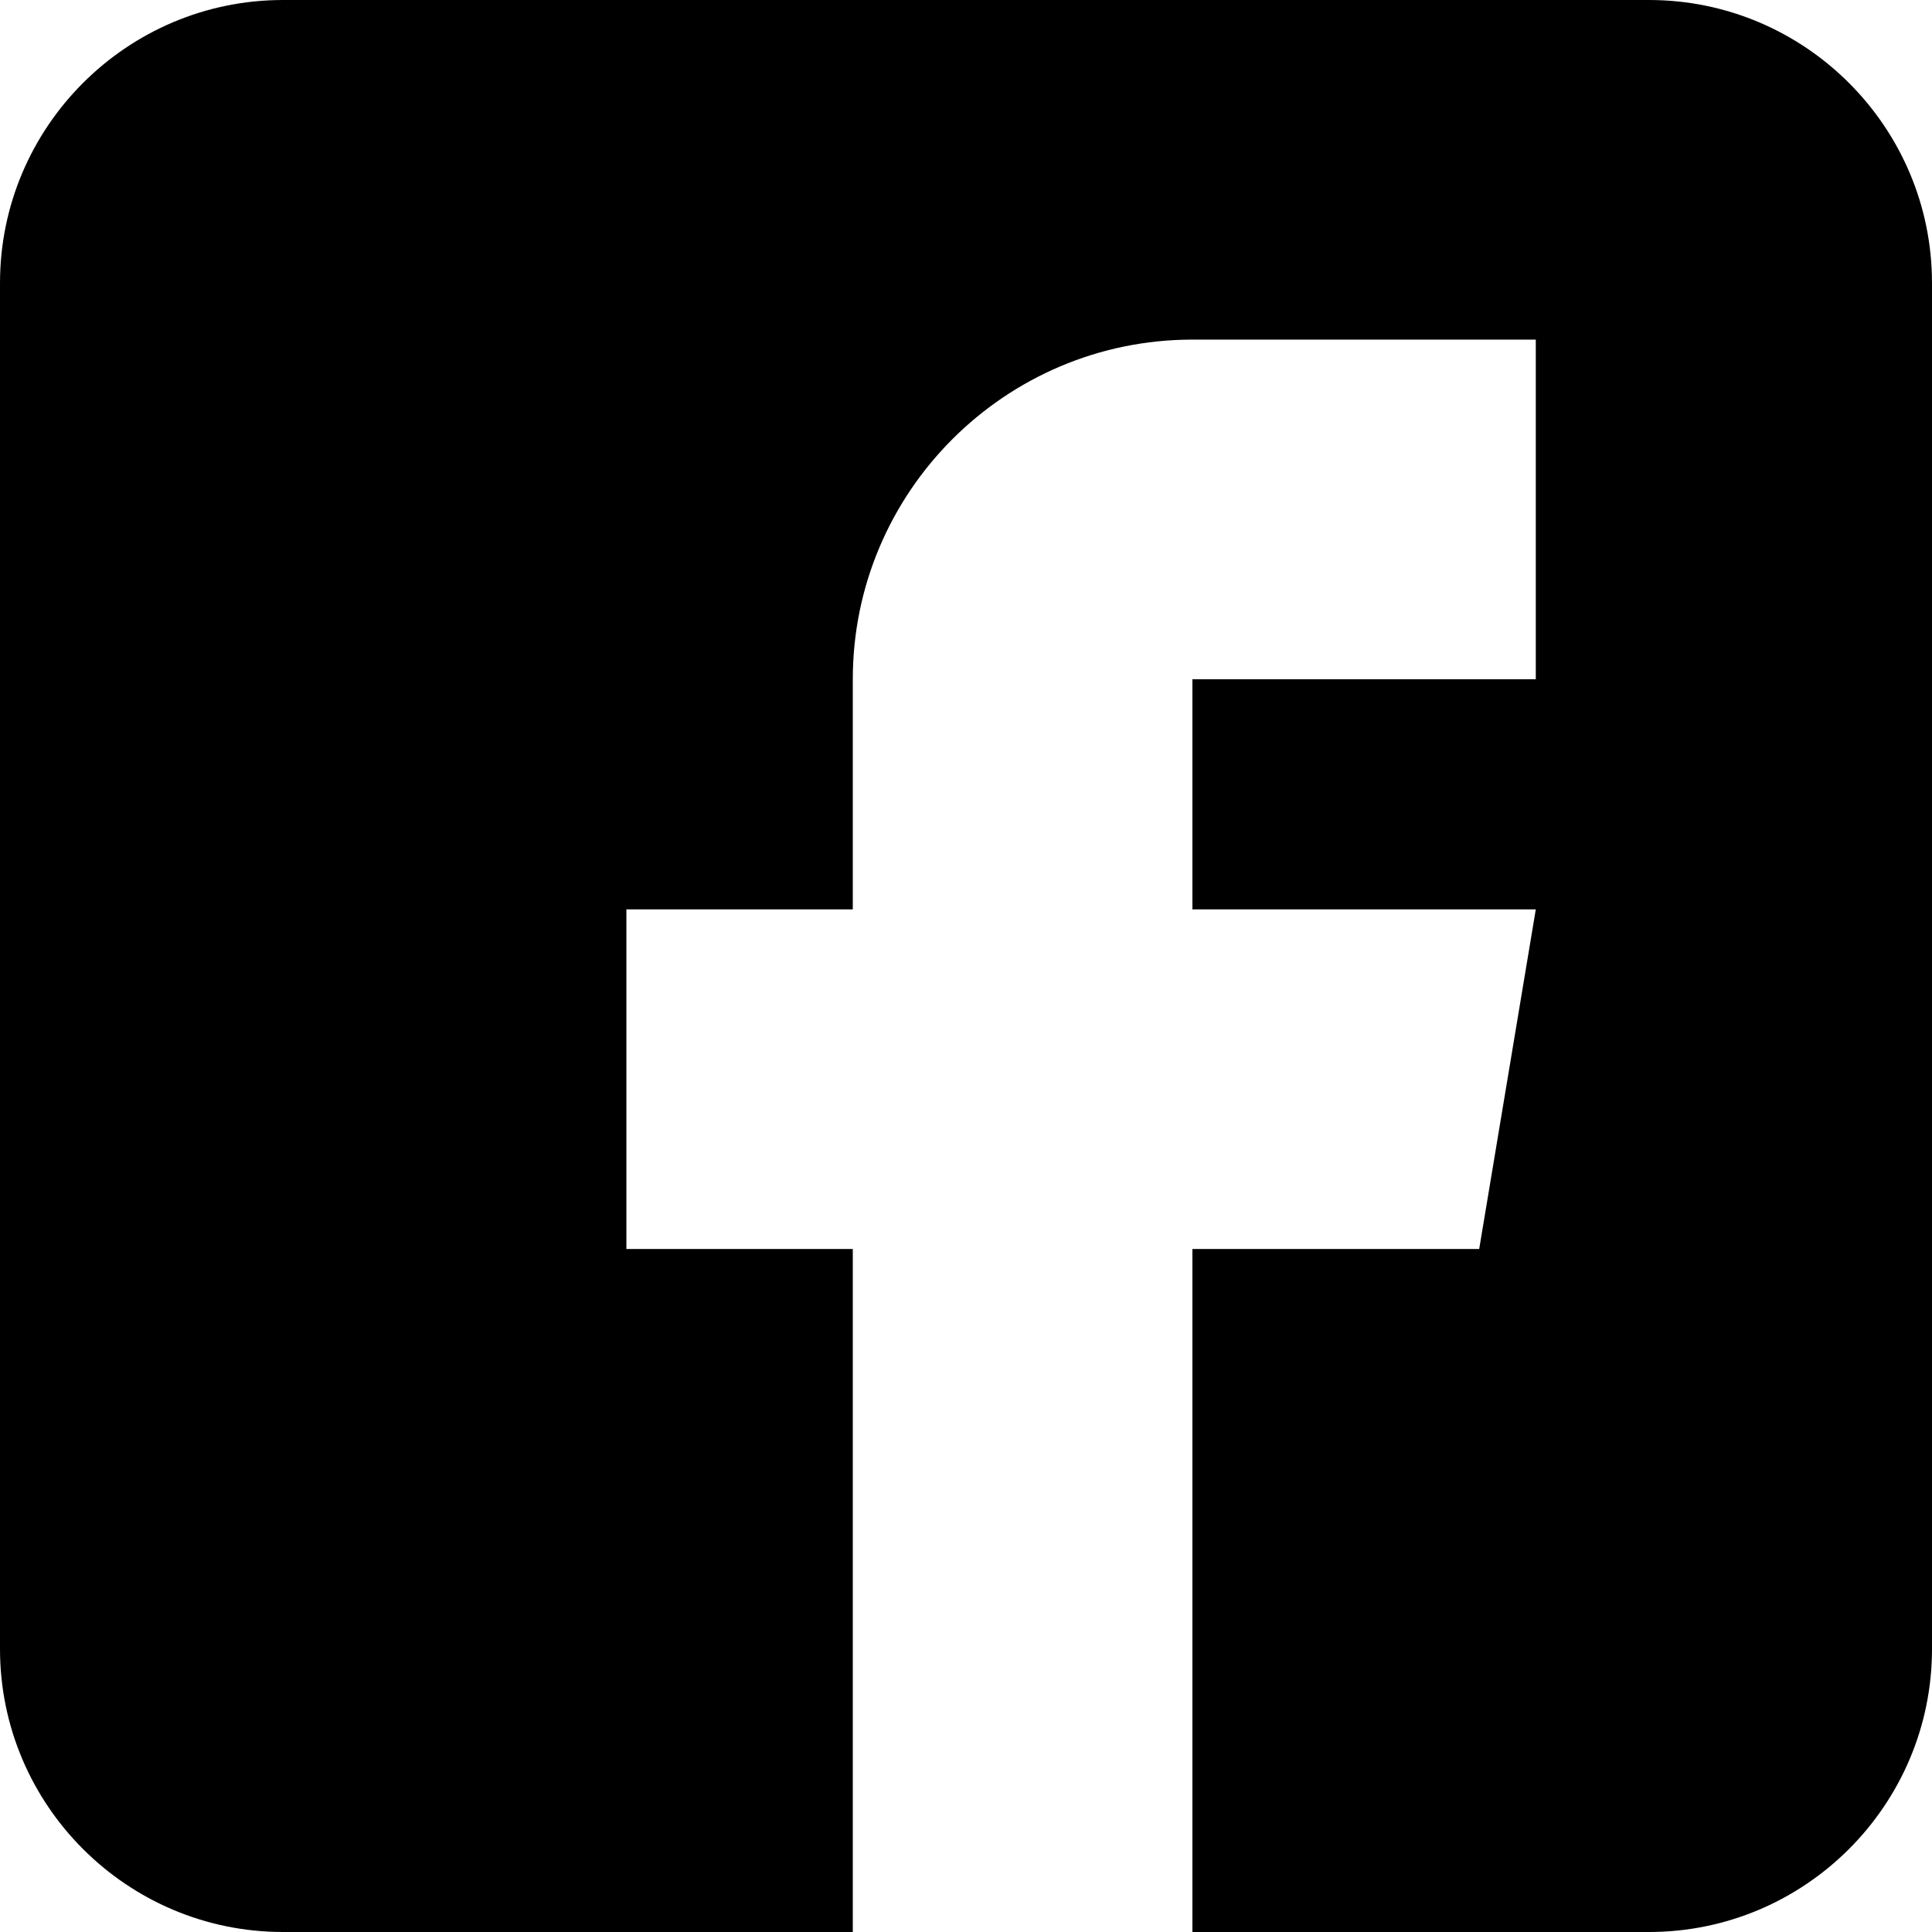
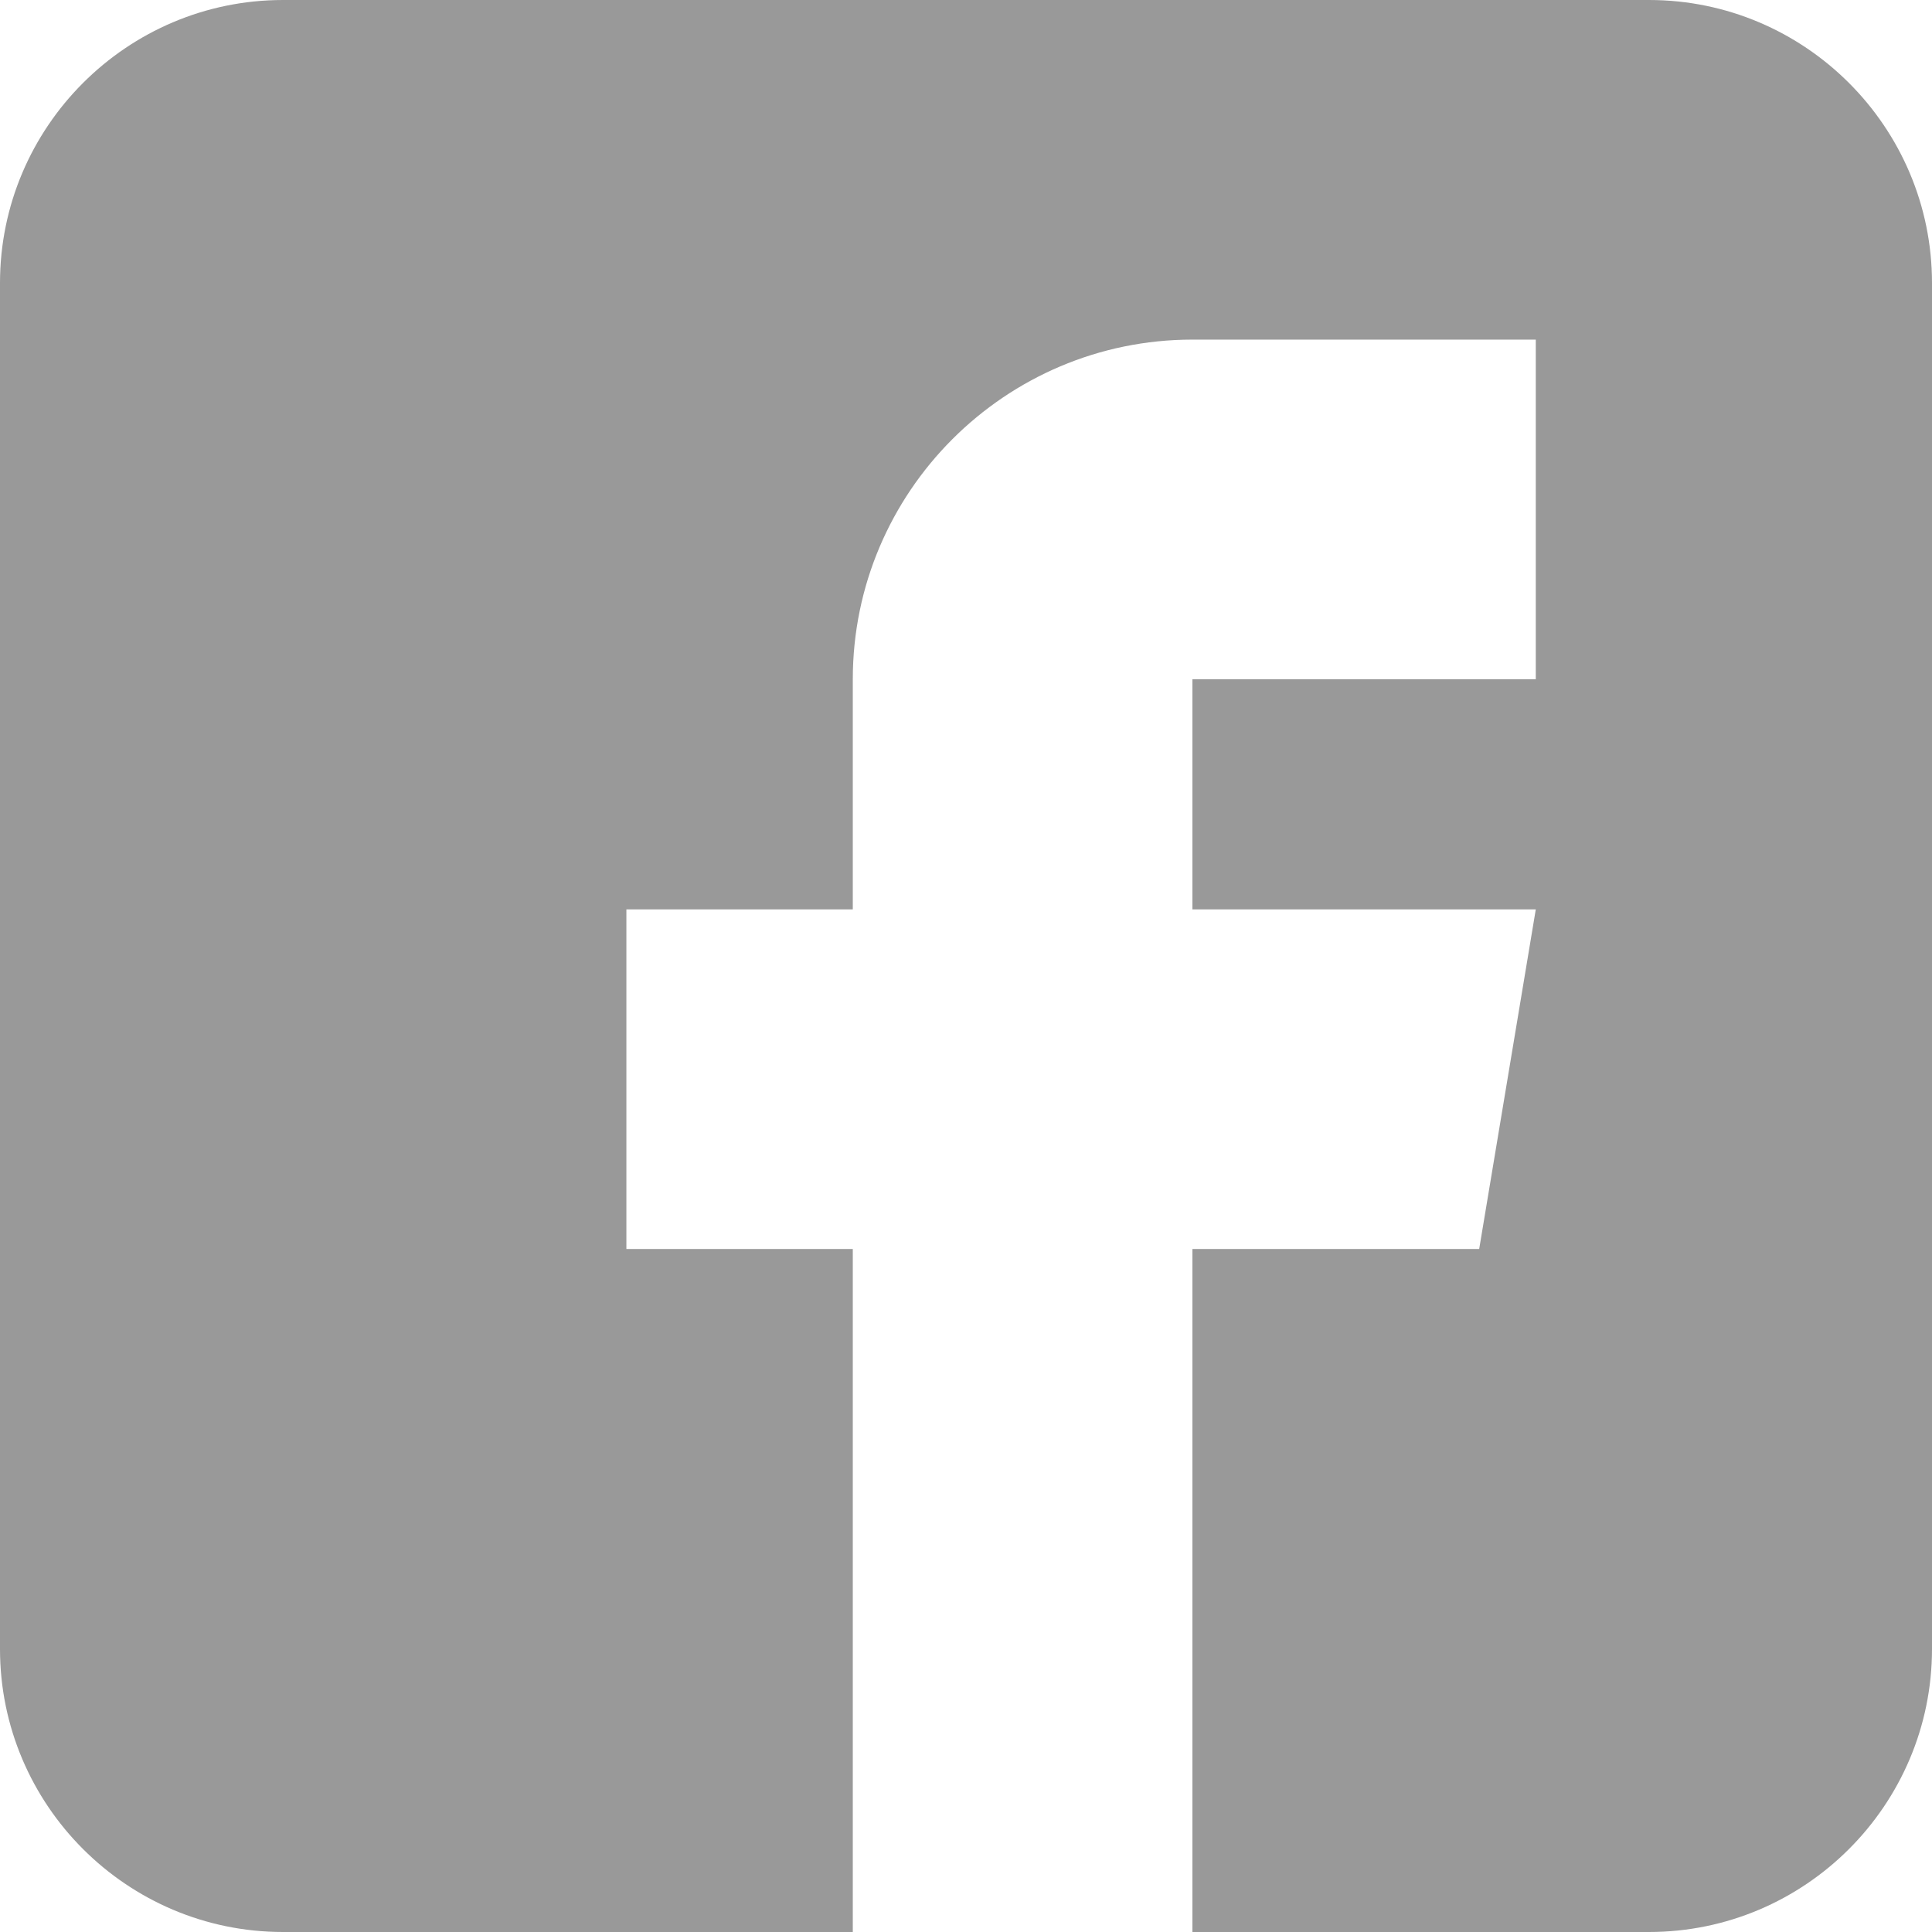
- <svg xmlns="http://www.w3.org/2000/svg" viewBox="0 0 512 512">
-   <path d="m437 0h-362c-41.352 0-75 33.648-75 75v362c0 41.352 33.648 75 75 75h151v-181h-60v-90h60v-61c0-49.629 40.371-90 90-90h91v90h-91v61h91l-15 90h-76v181h121c41.352 0 75-33.648 75-75v-362c0-41.352-33.648-75-75-75zm0 0" />
+ <svg xmlns="http://www.w3.org/2000/svg" viewBox="0 0 512 512" version="1.1" id="svg838">
+   <defs id="defs842" />
+   <path d="m437 0h-362c-41.352 0-75 33.648-75 75v362c0 41.352 33.648 75 75 75h151v-181h-60v-90h60v-61c0-49.629 40.371-90 90-90h91v90h-91v61h91l-15 90h-76v181h121c41.352 0 75-33.648 75-75v-362c0-41.352-33.648-75-75-75zm0 0" id="path836" style="fill:#999999" />
</svg>
